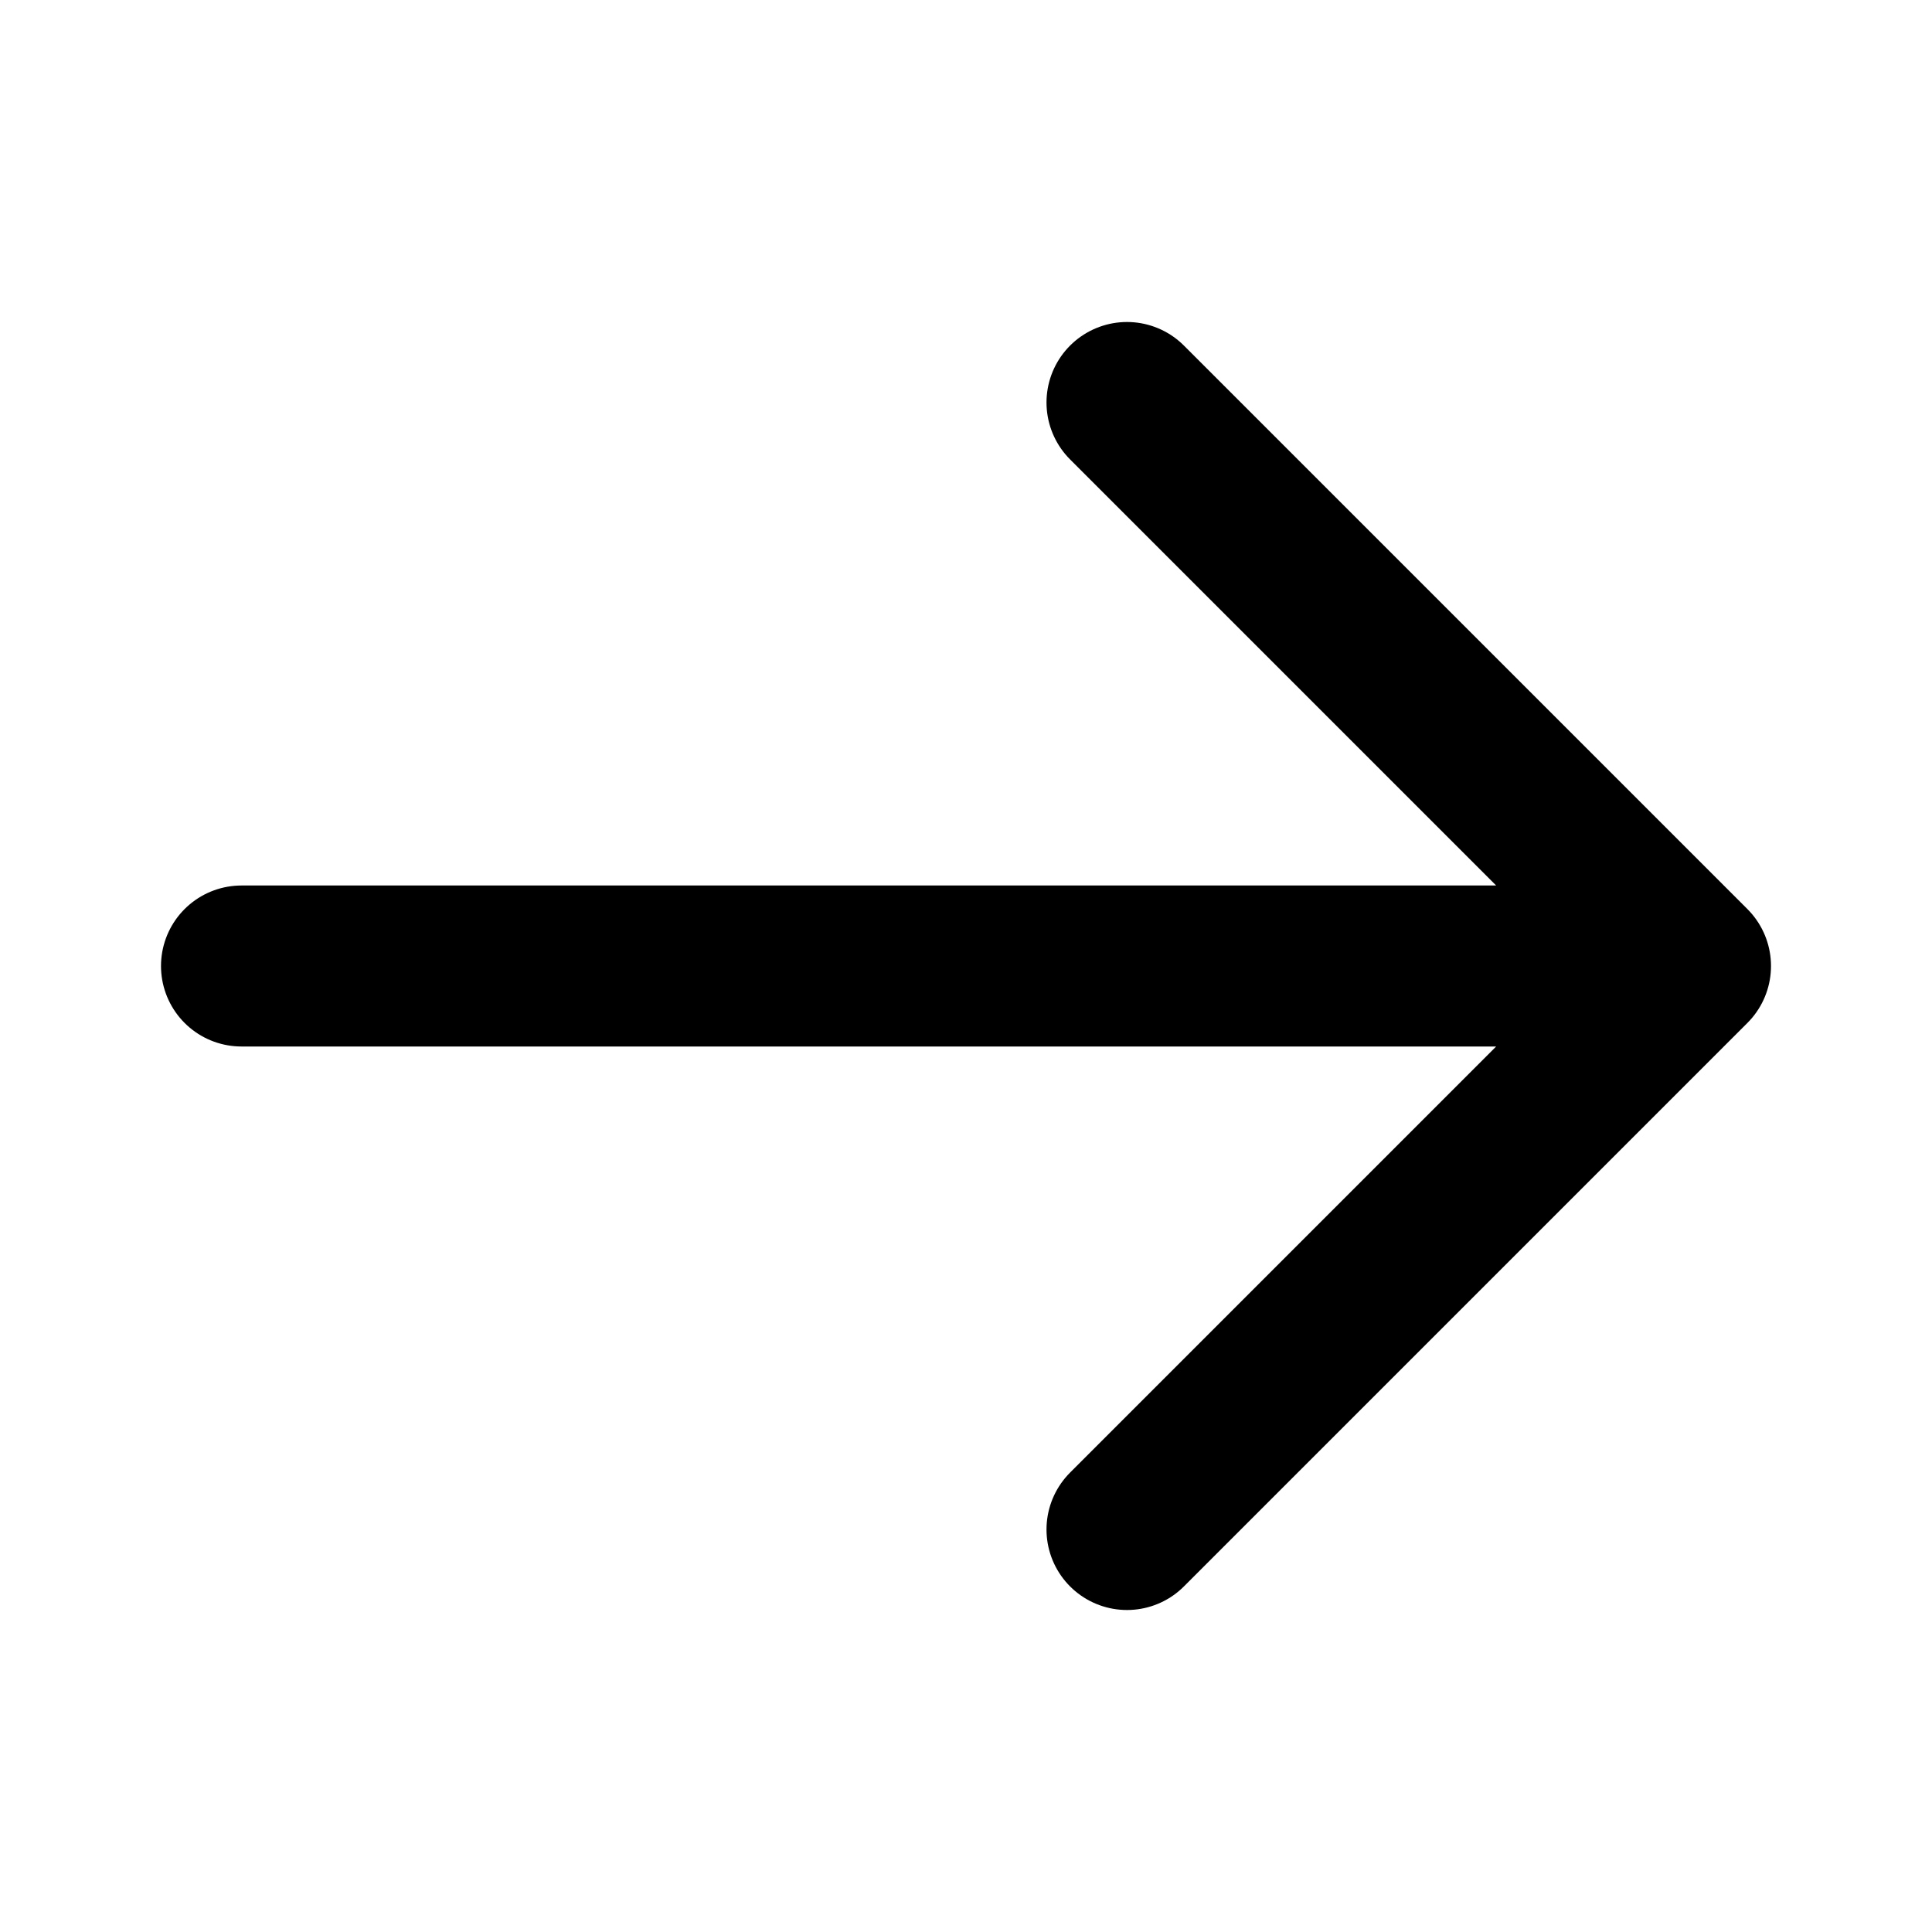
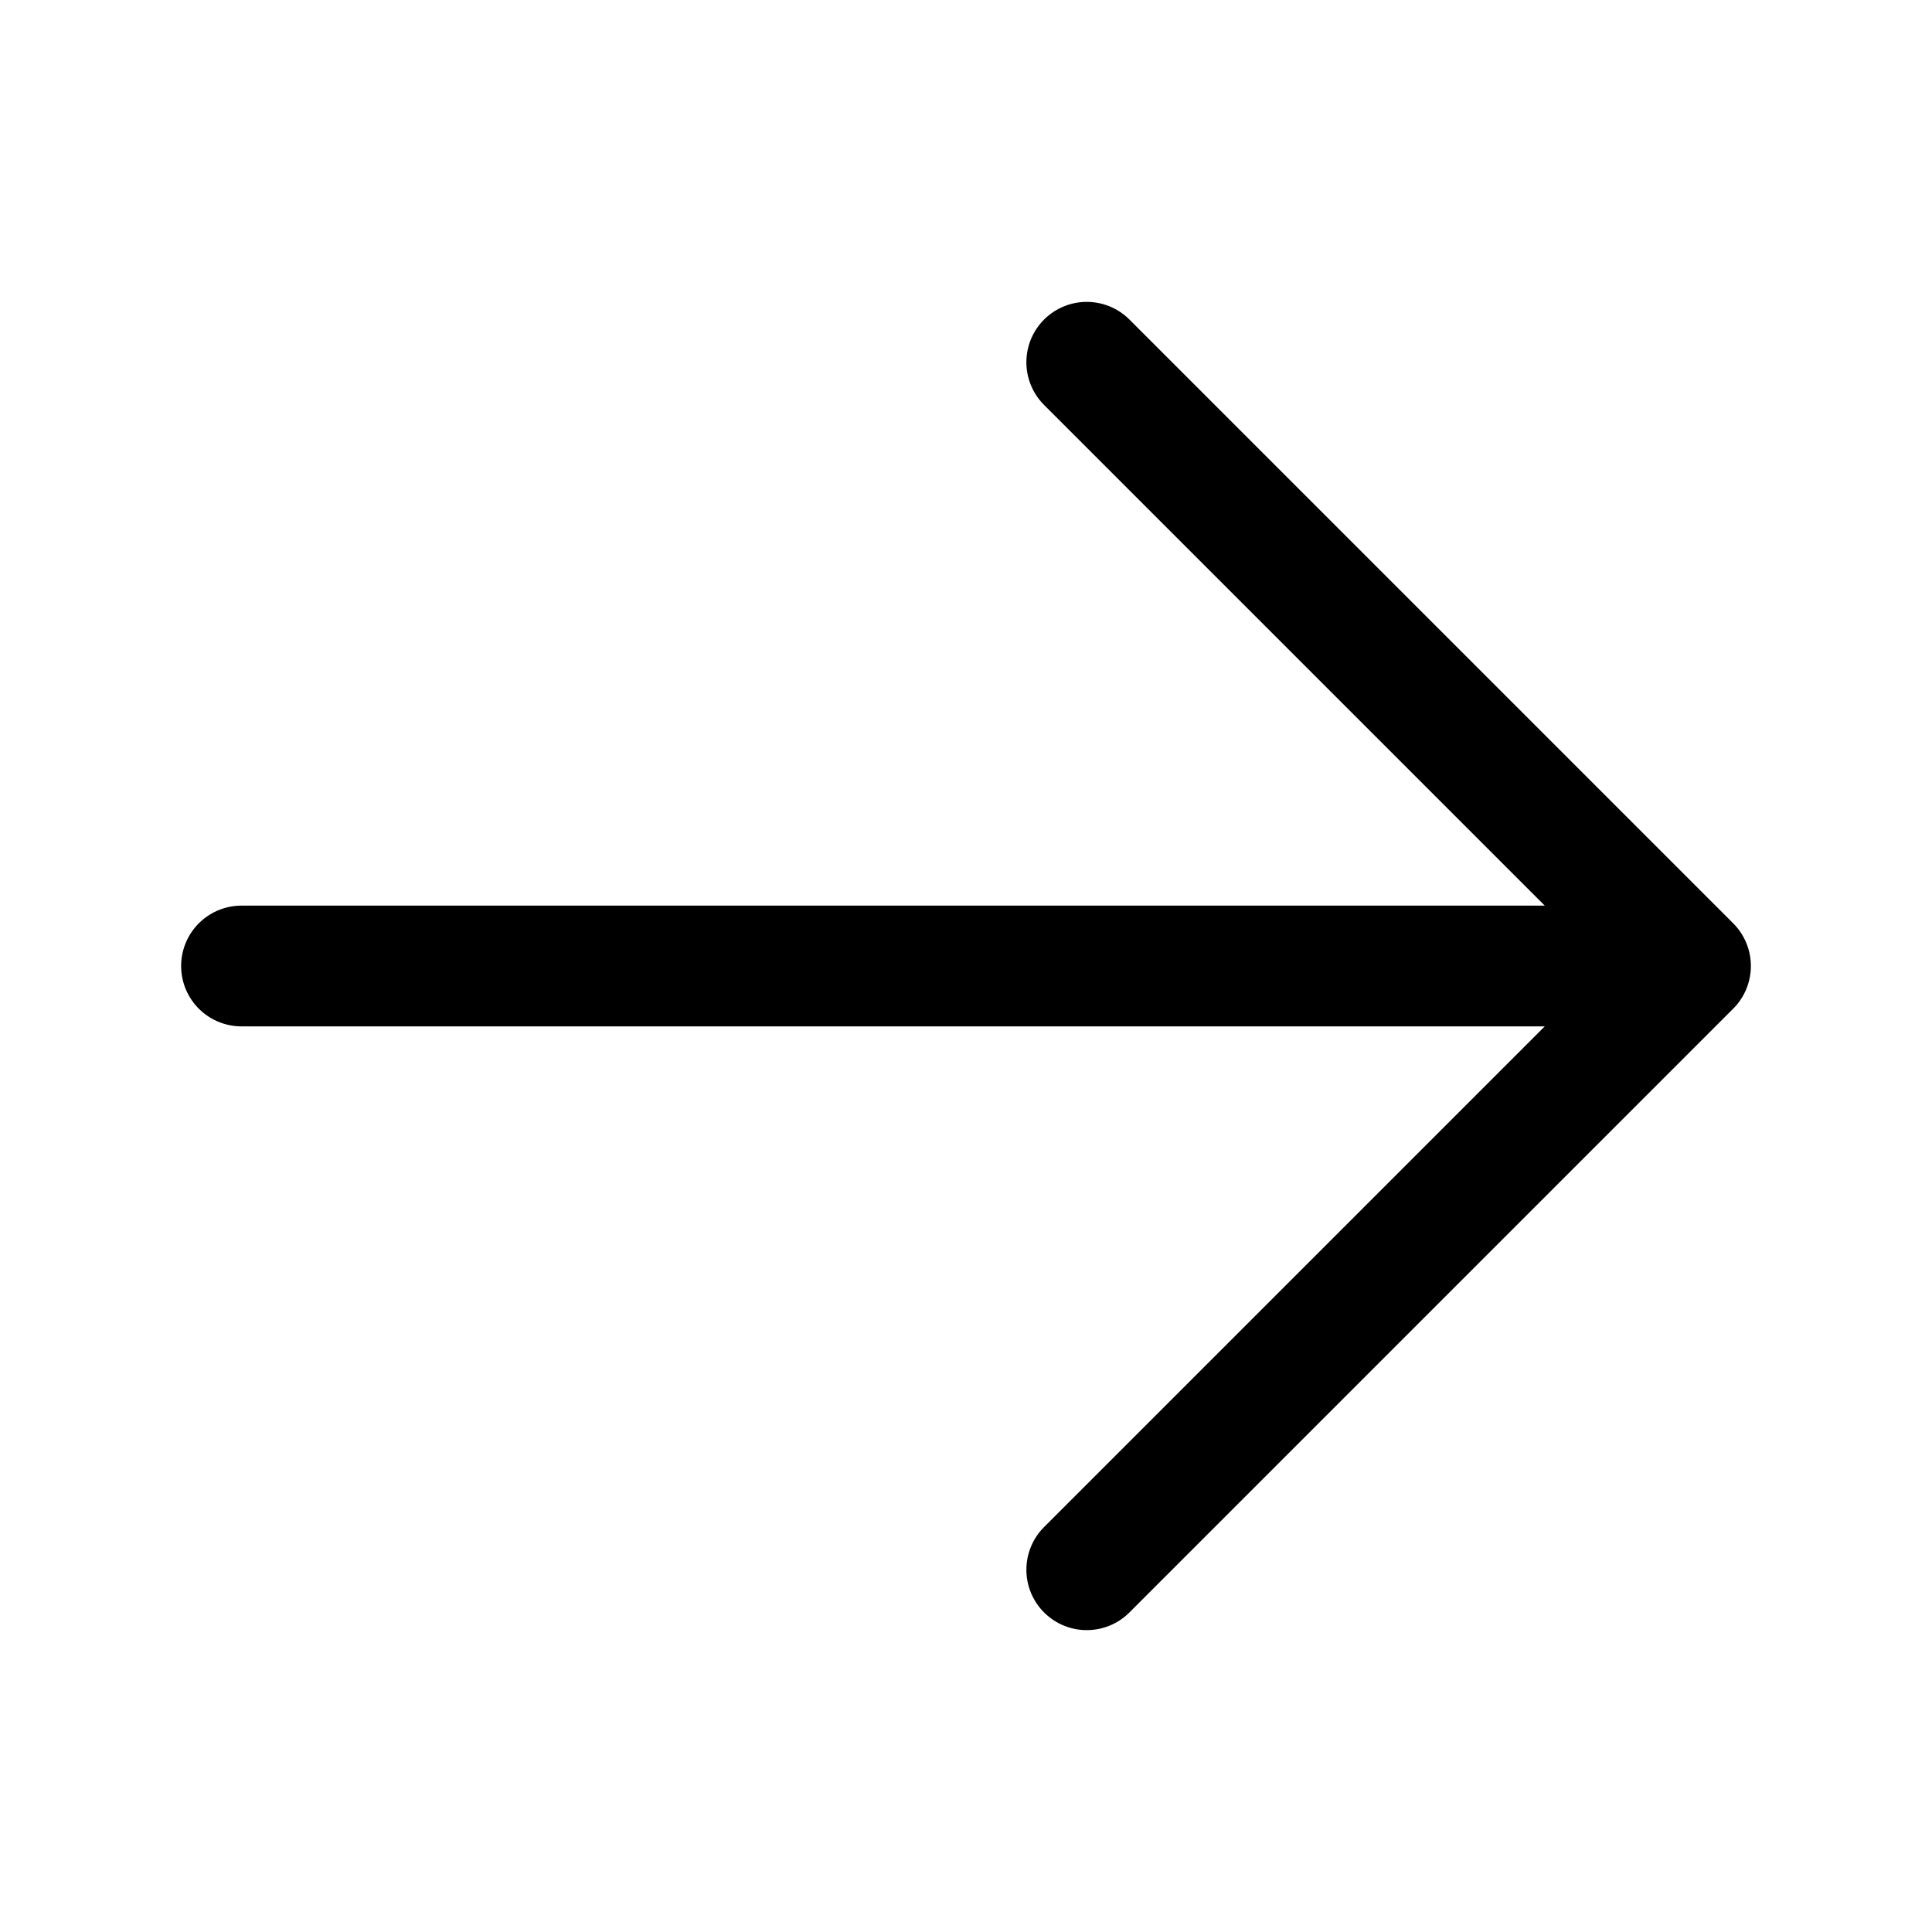
- <svg xmlns="http://www.w3.org/2000/svg" fill="none" viewBox="0 0 24 24" stroke="currentColor">
-   <path stroke-linecap="round" stroke-linejoin="round" stroke-width="2" d="M14 5l7 7m0 0l-7 7m7-7H3" />
+ <svg xmlns="http://www.w3.org/2000/svg" fill="none" viewBox="0 0 24 24" stroke-width="1.5" stroke="currentColor" aria-hidden="true">
+   <path stroke-linecap="round" stroke-linejoin="round" d="M13.5 4.5L21 12m0 0l-7.5 7.5M21 12H3" />
</svg>
